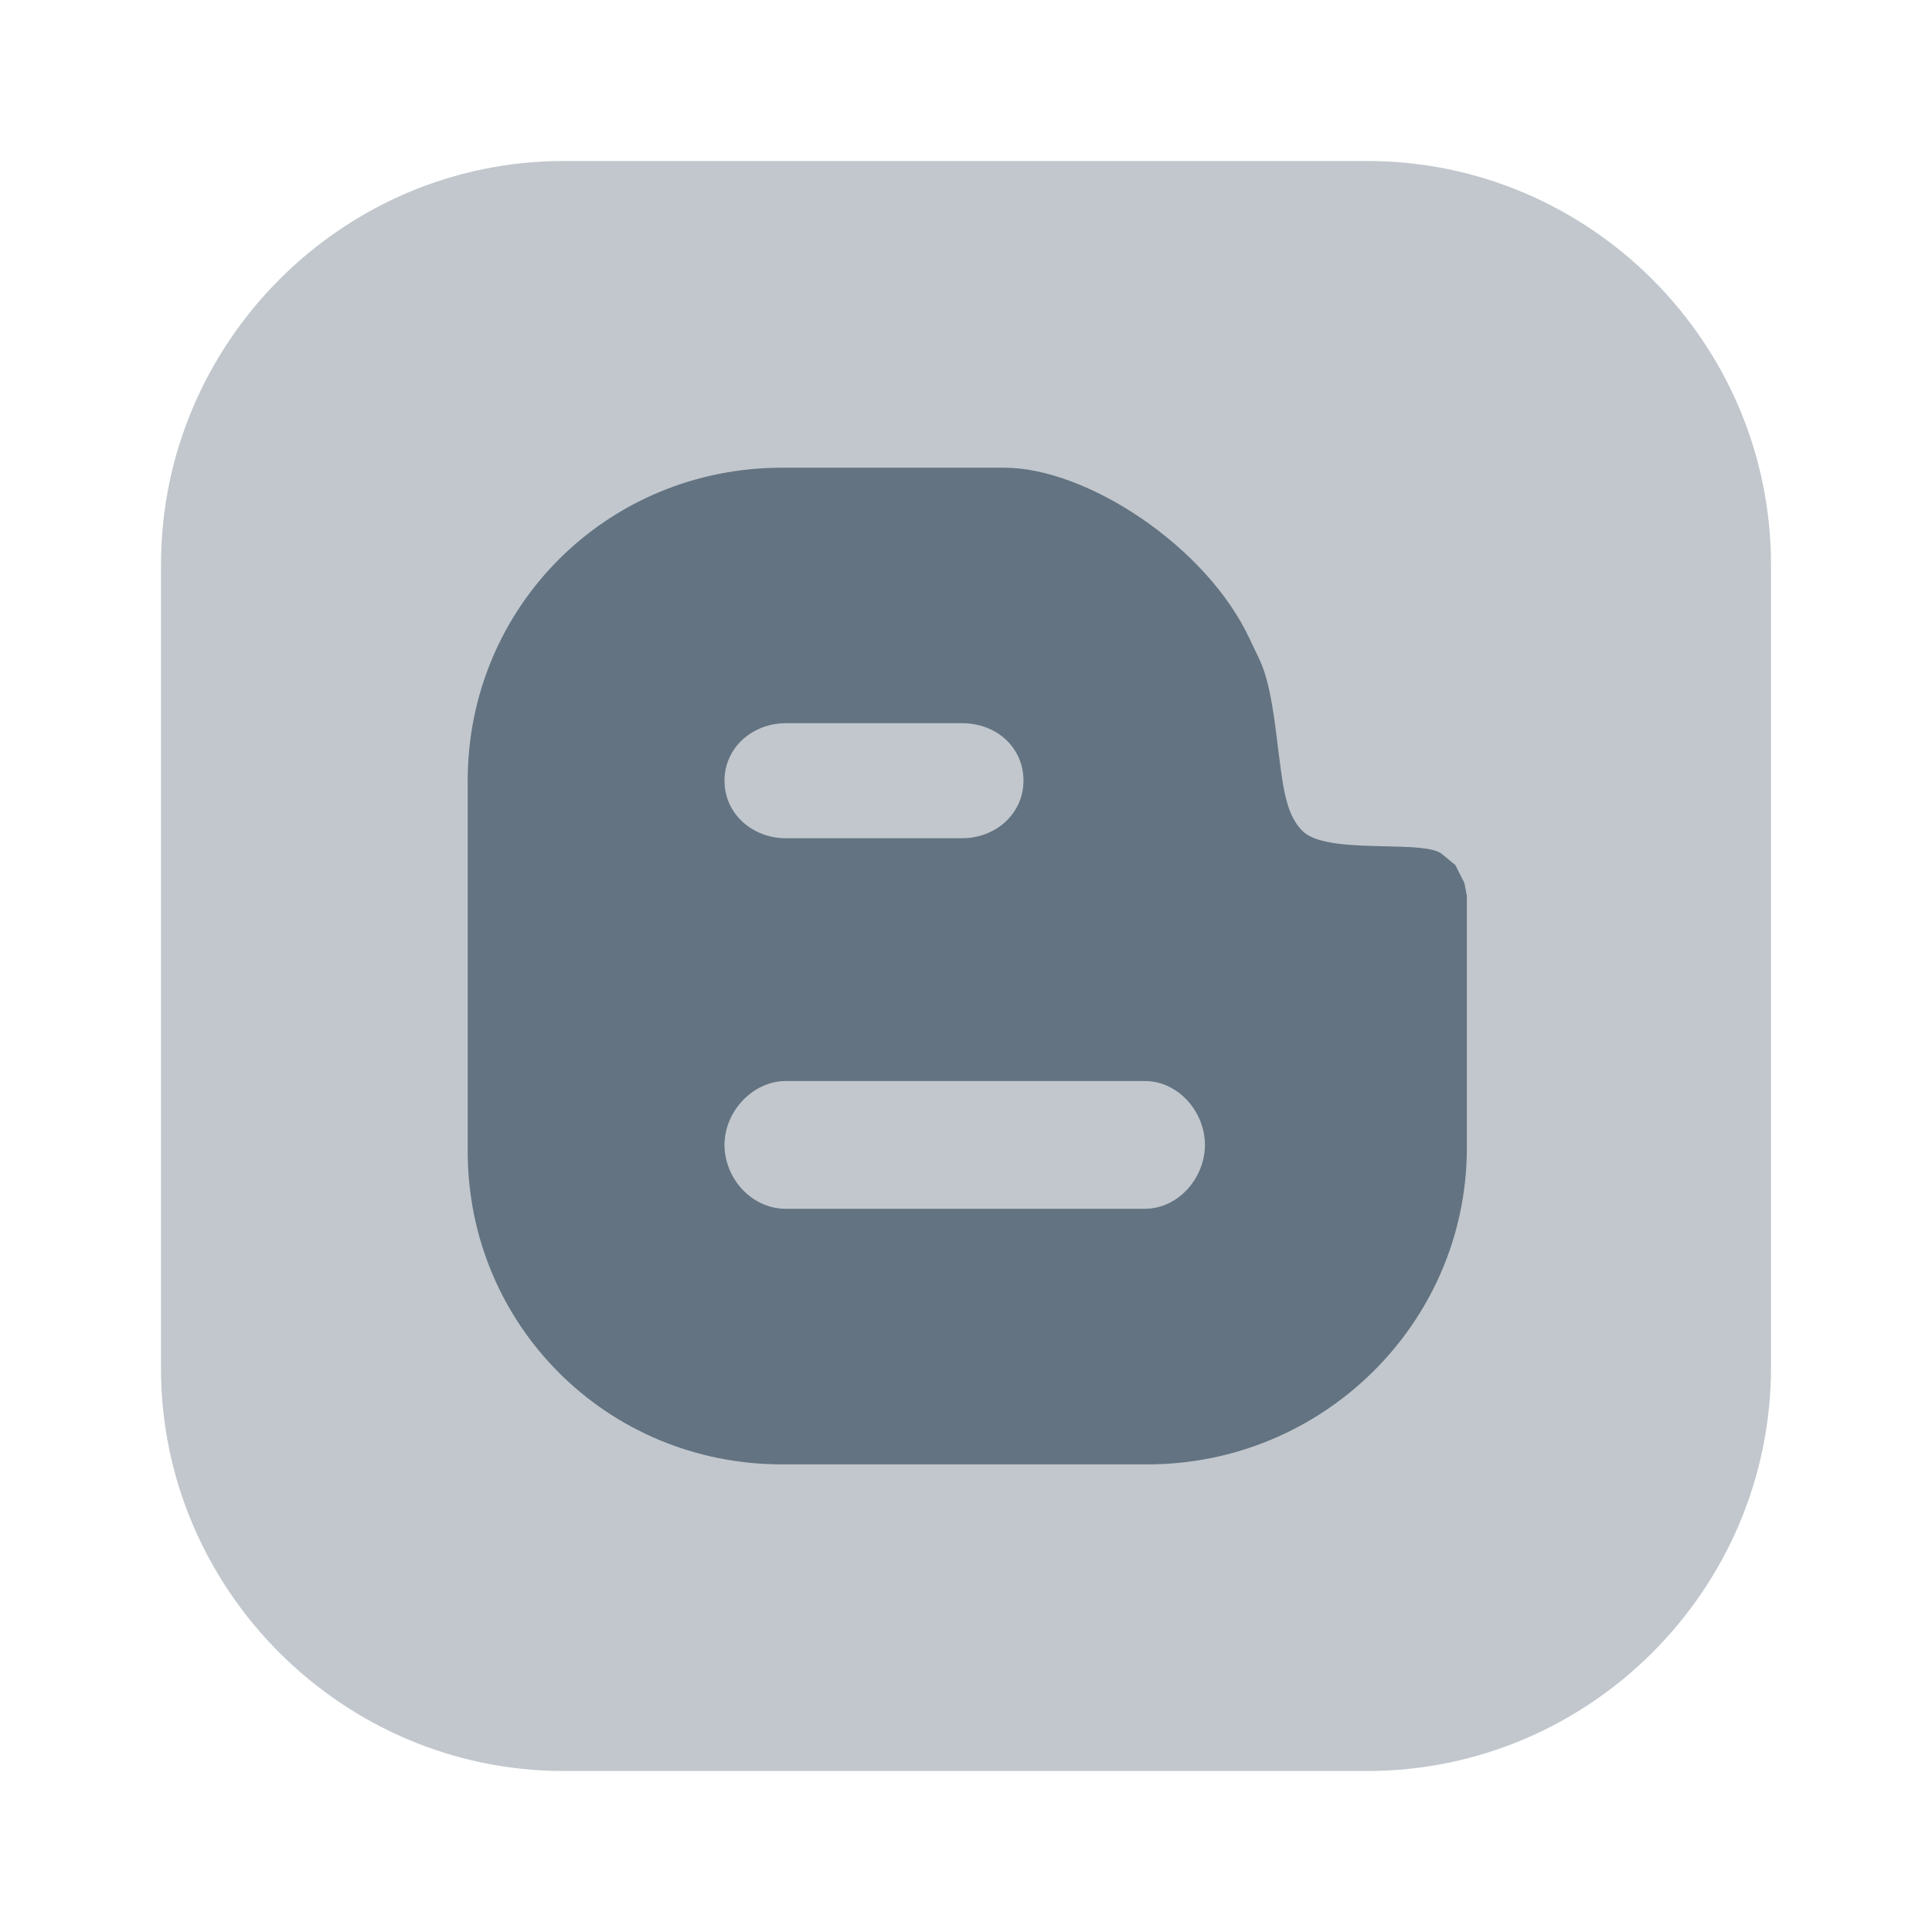
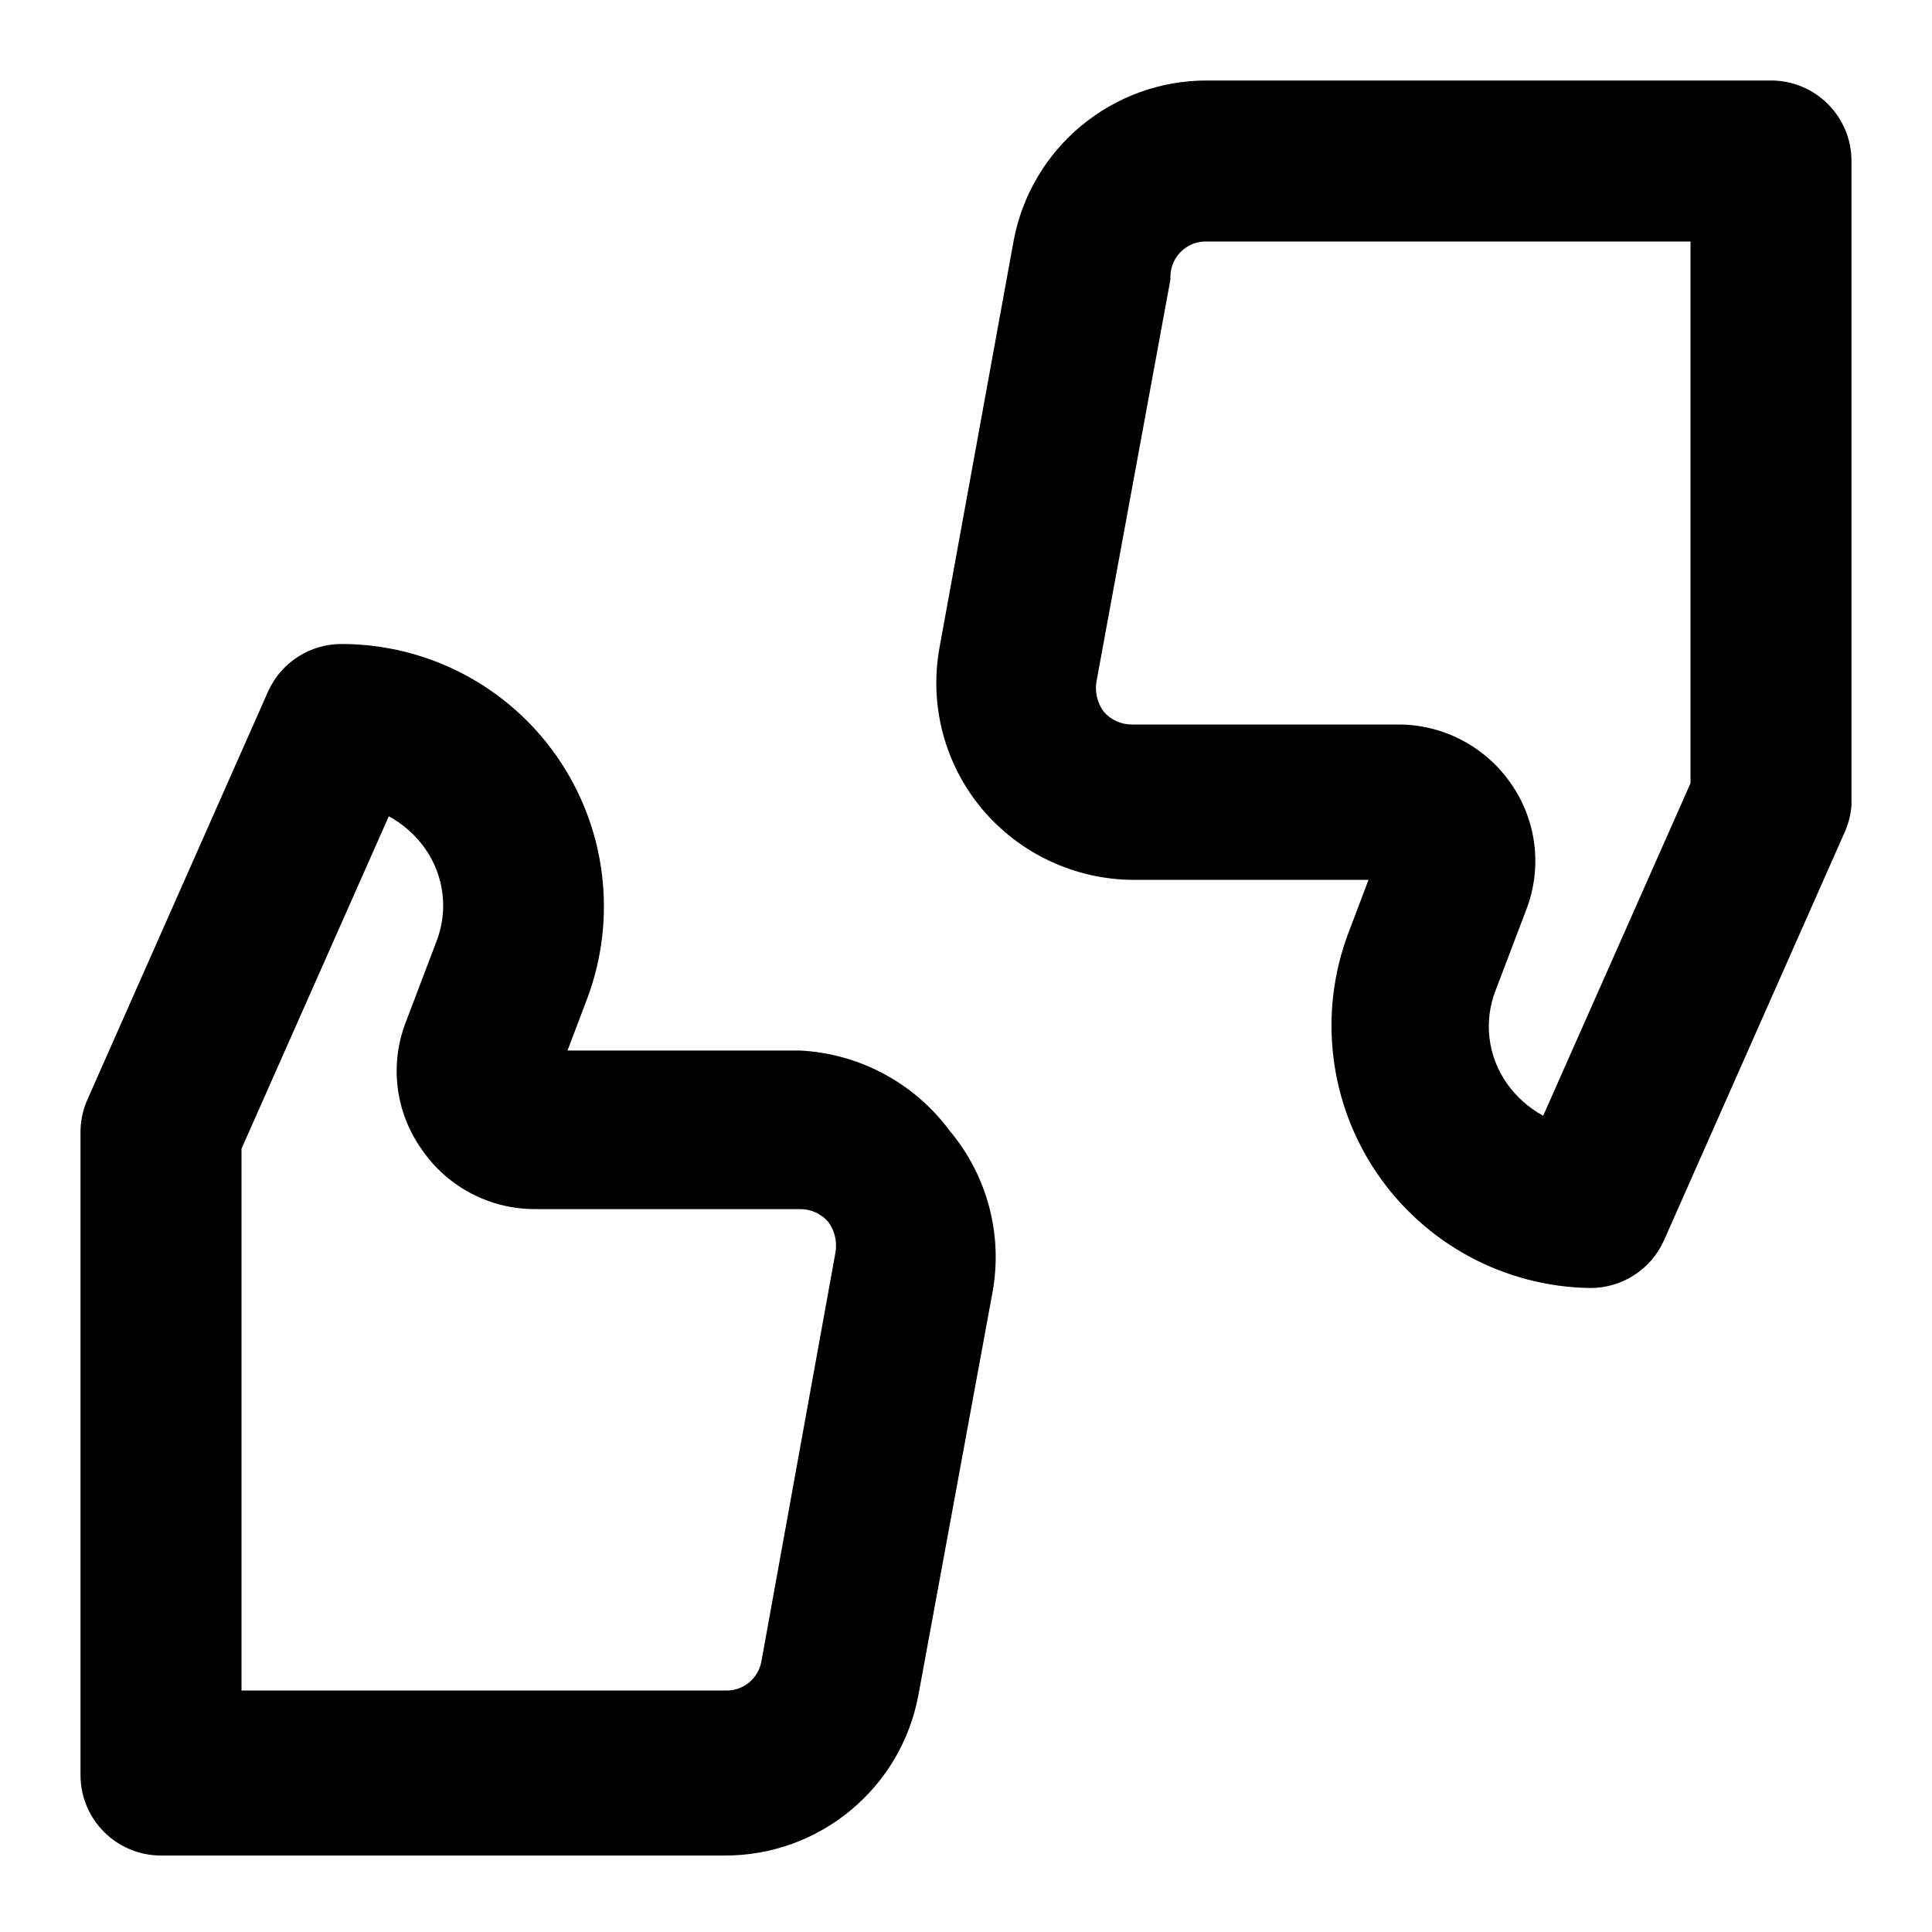
- <svg xmlns="http://www.w3.org/2000/svg" width="24" height="24" viewBox="0 0 24 24" fill="none">
-   <path opacity="0.4" d="M16.984 2H7C4.254 2 2 4.254 2 7.016V17C2 19.746 4.254 22 7 22H16.984C19.746 22 22 19.746 22 16.984V7.016C22 4.254 19.746 2 16.984 2Z" fill="#637381" />
-   <path fill-rule="evenodd" clip-rule="evenodd" d="M14.254 18.191C16.429 18.191 18.206 16.445 18.222 14.286V11.127L18.191 10.968L18.079 10.746L17.905 10.603C17.8 10.527 17.52 10.52 17.21 10.513C16.813 10.504 16.369 10.494 16.191 10.333C15.984 10.141 15.942 9.812 15.886 9.37C15.882 9.337 15.877 9.304 15.873 9.27C15.78 8.46 15.698 8.294 15.59 8.076C15.569 8.033 15.547 7.988 15.524 7.937C14.984 6.778 13.492 5.81 12.476 5.81H9.714C7.54 5.81 5.81 7.54 5.81 9.698V14.302C5.81 16.46 7.54 18.191 9.714 18.191H14.254ZM9.762 8.984H11.952C12.381 8.984 12.714 9.286 12.714 9.698C12.714 10.111 12.365 10.413 11.952 10.413H9.762C9.349 10.413 9 10.111 9 9.698C9 9.286 9.349 8.984 9.762 8.984ZM9.762 13.429H14.222C14.635 13.429 14.968 13.809 14.968 14.222C14.968 14.635 14.635 15.016 14.222 15.016H9.762C9.333 15.016 9 14.635 9 14.222C9 13.809 9.349 13.429 9.762 13.429Z" fill="#637381" />
+ <svg xmlns="http://www.w3.org/2000/svg" width="24" height="24" viewBox="0 0 24 24">
+   <path fill="currentColor" d="M22 1h-7a2.44 2.44 0 0 0-2.41 2l-.92 5.05a2.44 2.44 0 0 0 .53 2a2.47 2.47 0 0 0 1.88.88H17l-.25.66a3.26 3.26 0 0 0 3 4.41a1 1 0 0 0 .92-.59l2.24-5.06A1 1 0 0 0 23 10V2a1 1 0 0 0-1-1Zm-1 8.73l-1.83 4.13a1.33 1.33 0 0 1-.45-.4a1.23 1.23 0 0 1-.14-1.16l.38-1a1.68 1.68 0 0 0-.2-1.58A1.7 1.7 0 0 0 17.35 9h-3.29a.46.46 0 0 1-.35-.16a.5.5 0 0 1-.09-.37l.92-5A.44.44 0 0 1 15 3h6ZM9.94 13.05H7.05l.25-.66A3.26 3.26 0 0 0 4.25 8a1 1 0 0 0-.92.59l-2.24 5.06a1 1 0 0 0-.09.4v8a1 1 0 0 0 1 1h7a2.44 2.44 0 0 0 2.41-2l.92-5a2.44 2.44 0 0 0-.53-2a2.47 2.47 0 0 0-1.86-1Zm-.48 7.58A.44.44 0 0 1 9 21H3v-6.73l1.83-4.13a1.33 1.33 0 0 1 .45.4a1.23 1.23 0 0 1 .14 1.16l-.38 1a1.68 1.68 0 0 0 .2 1.58a1.7 1.7 0 0 0 1.41.74h3.29a.46.46 0 0 1 .35.16a.5.5 0 0 1 .09.37Z" />
</svg>
